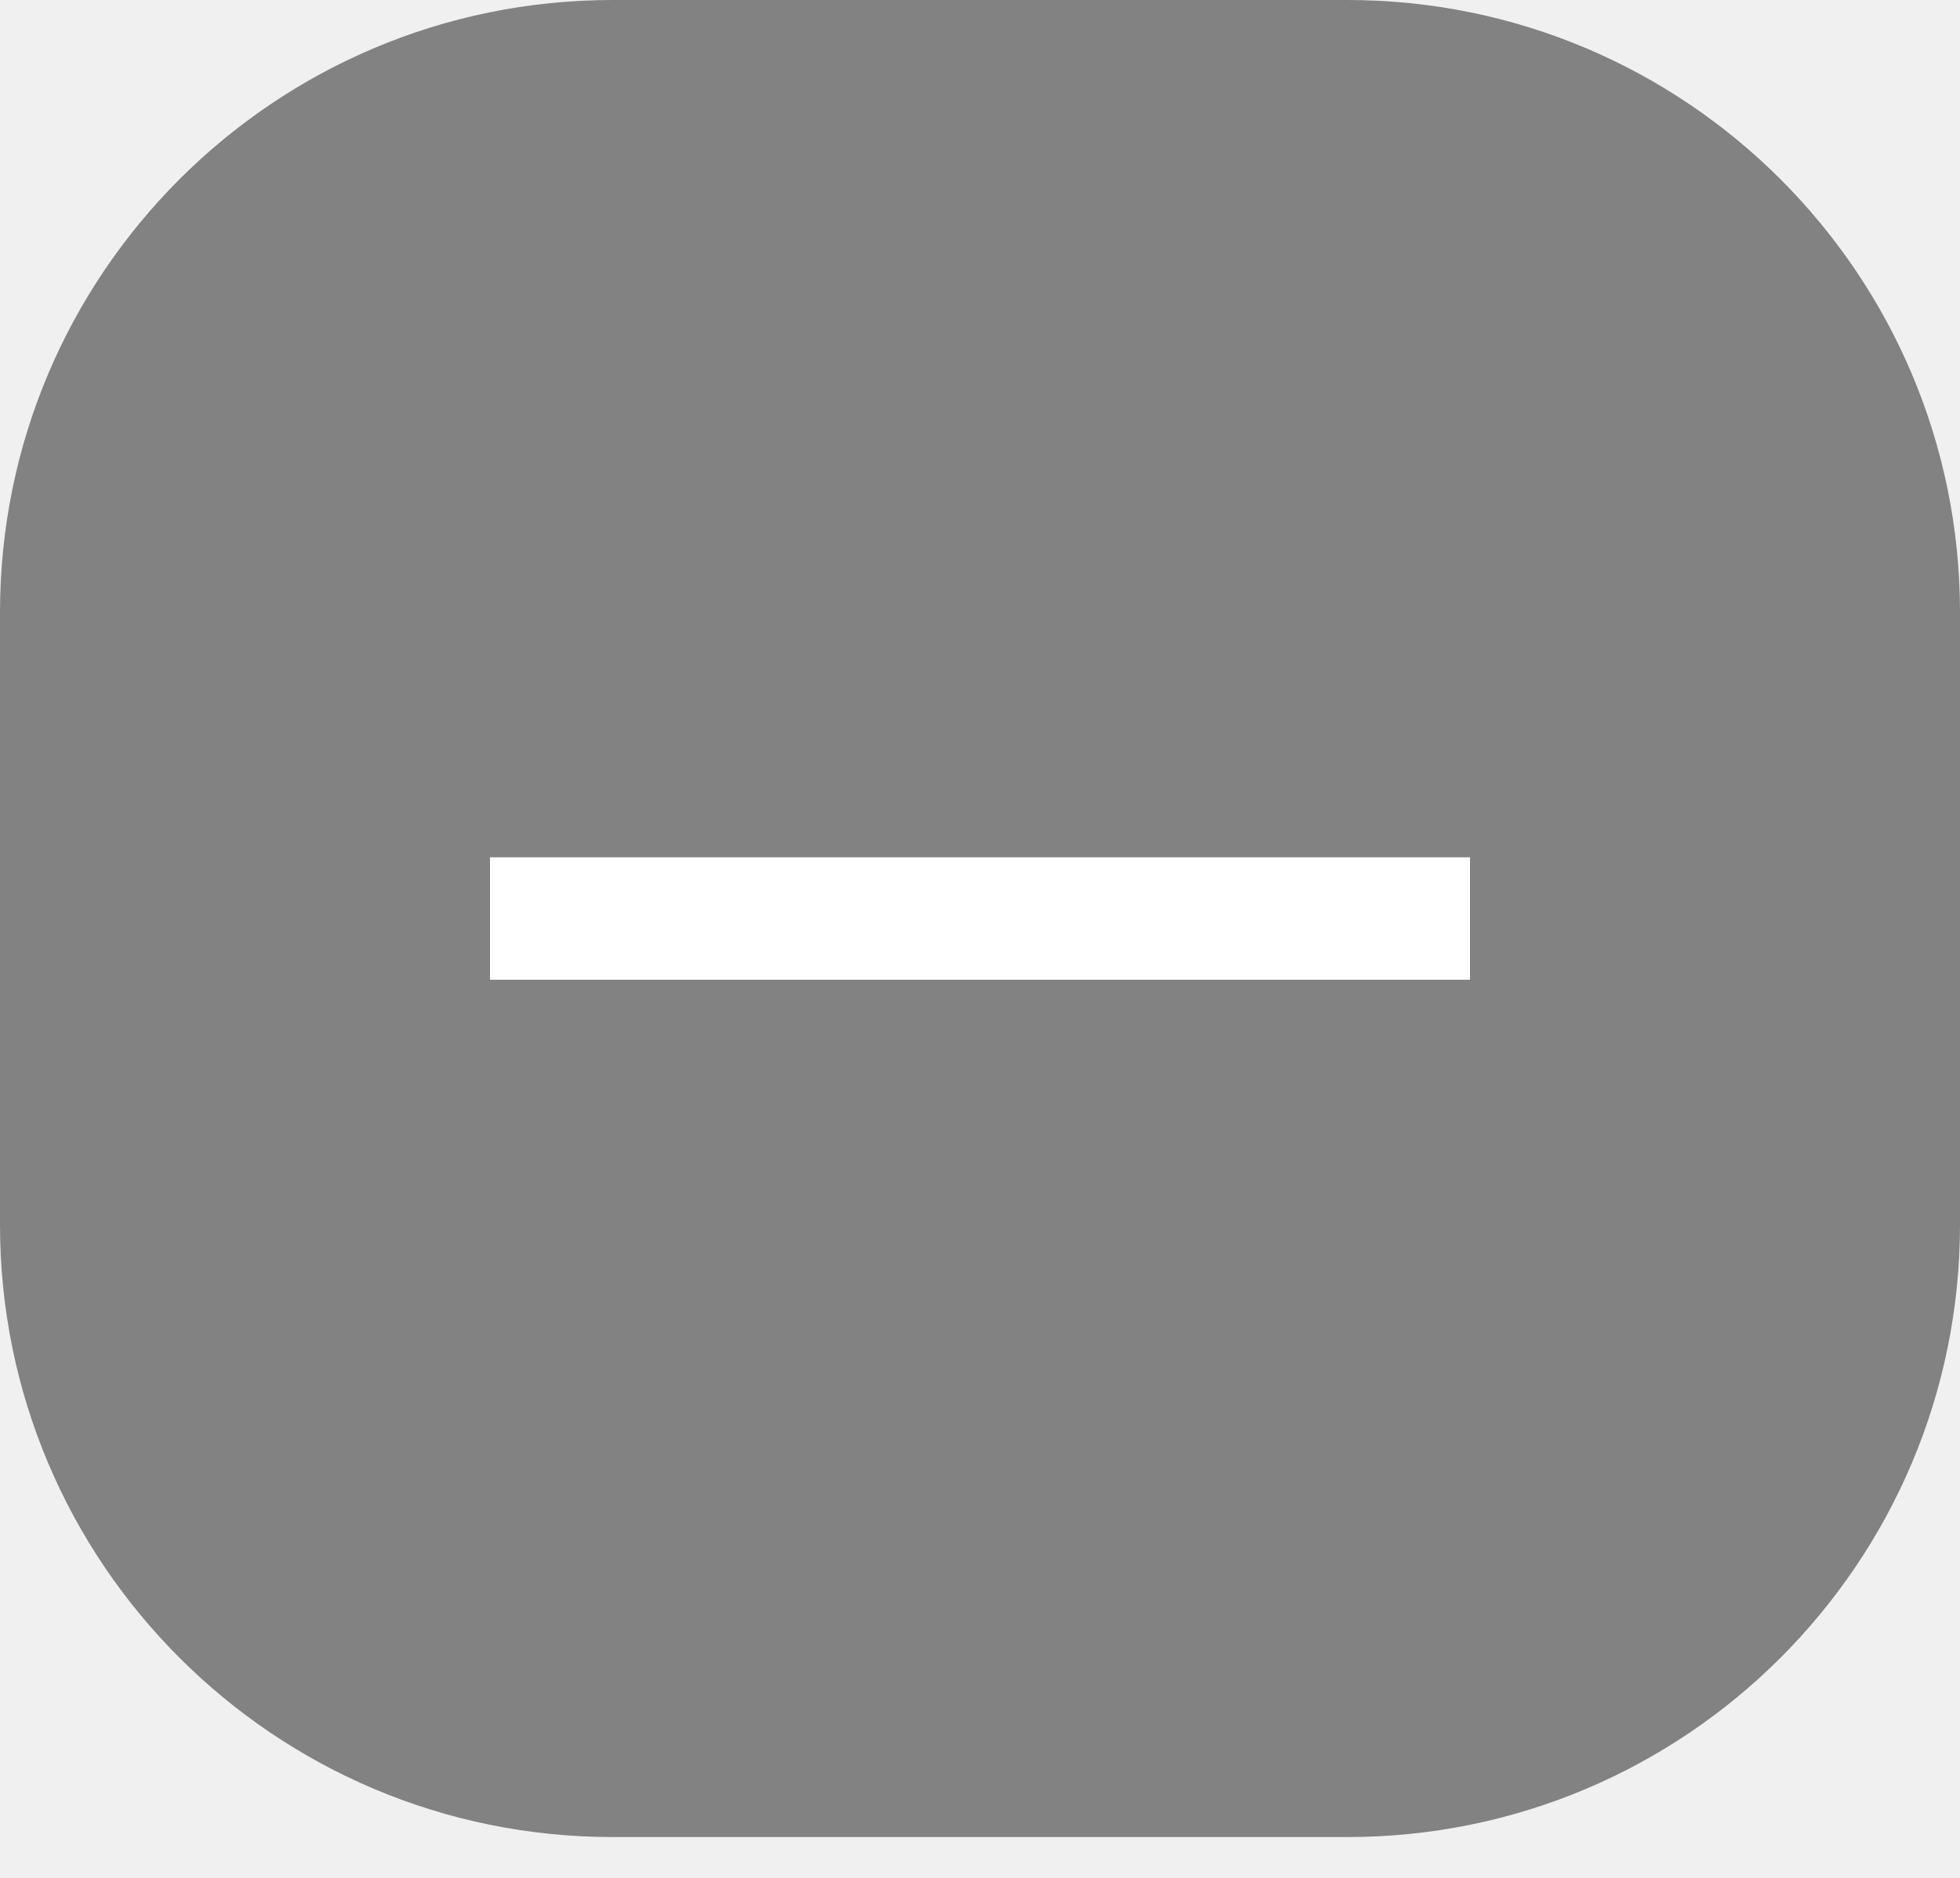
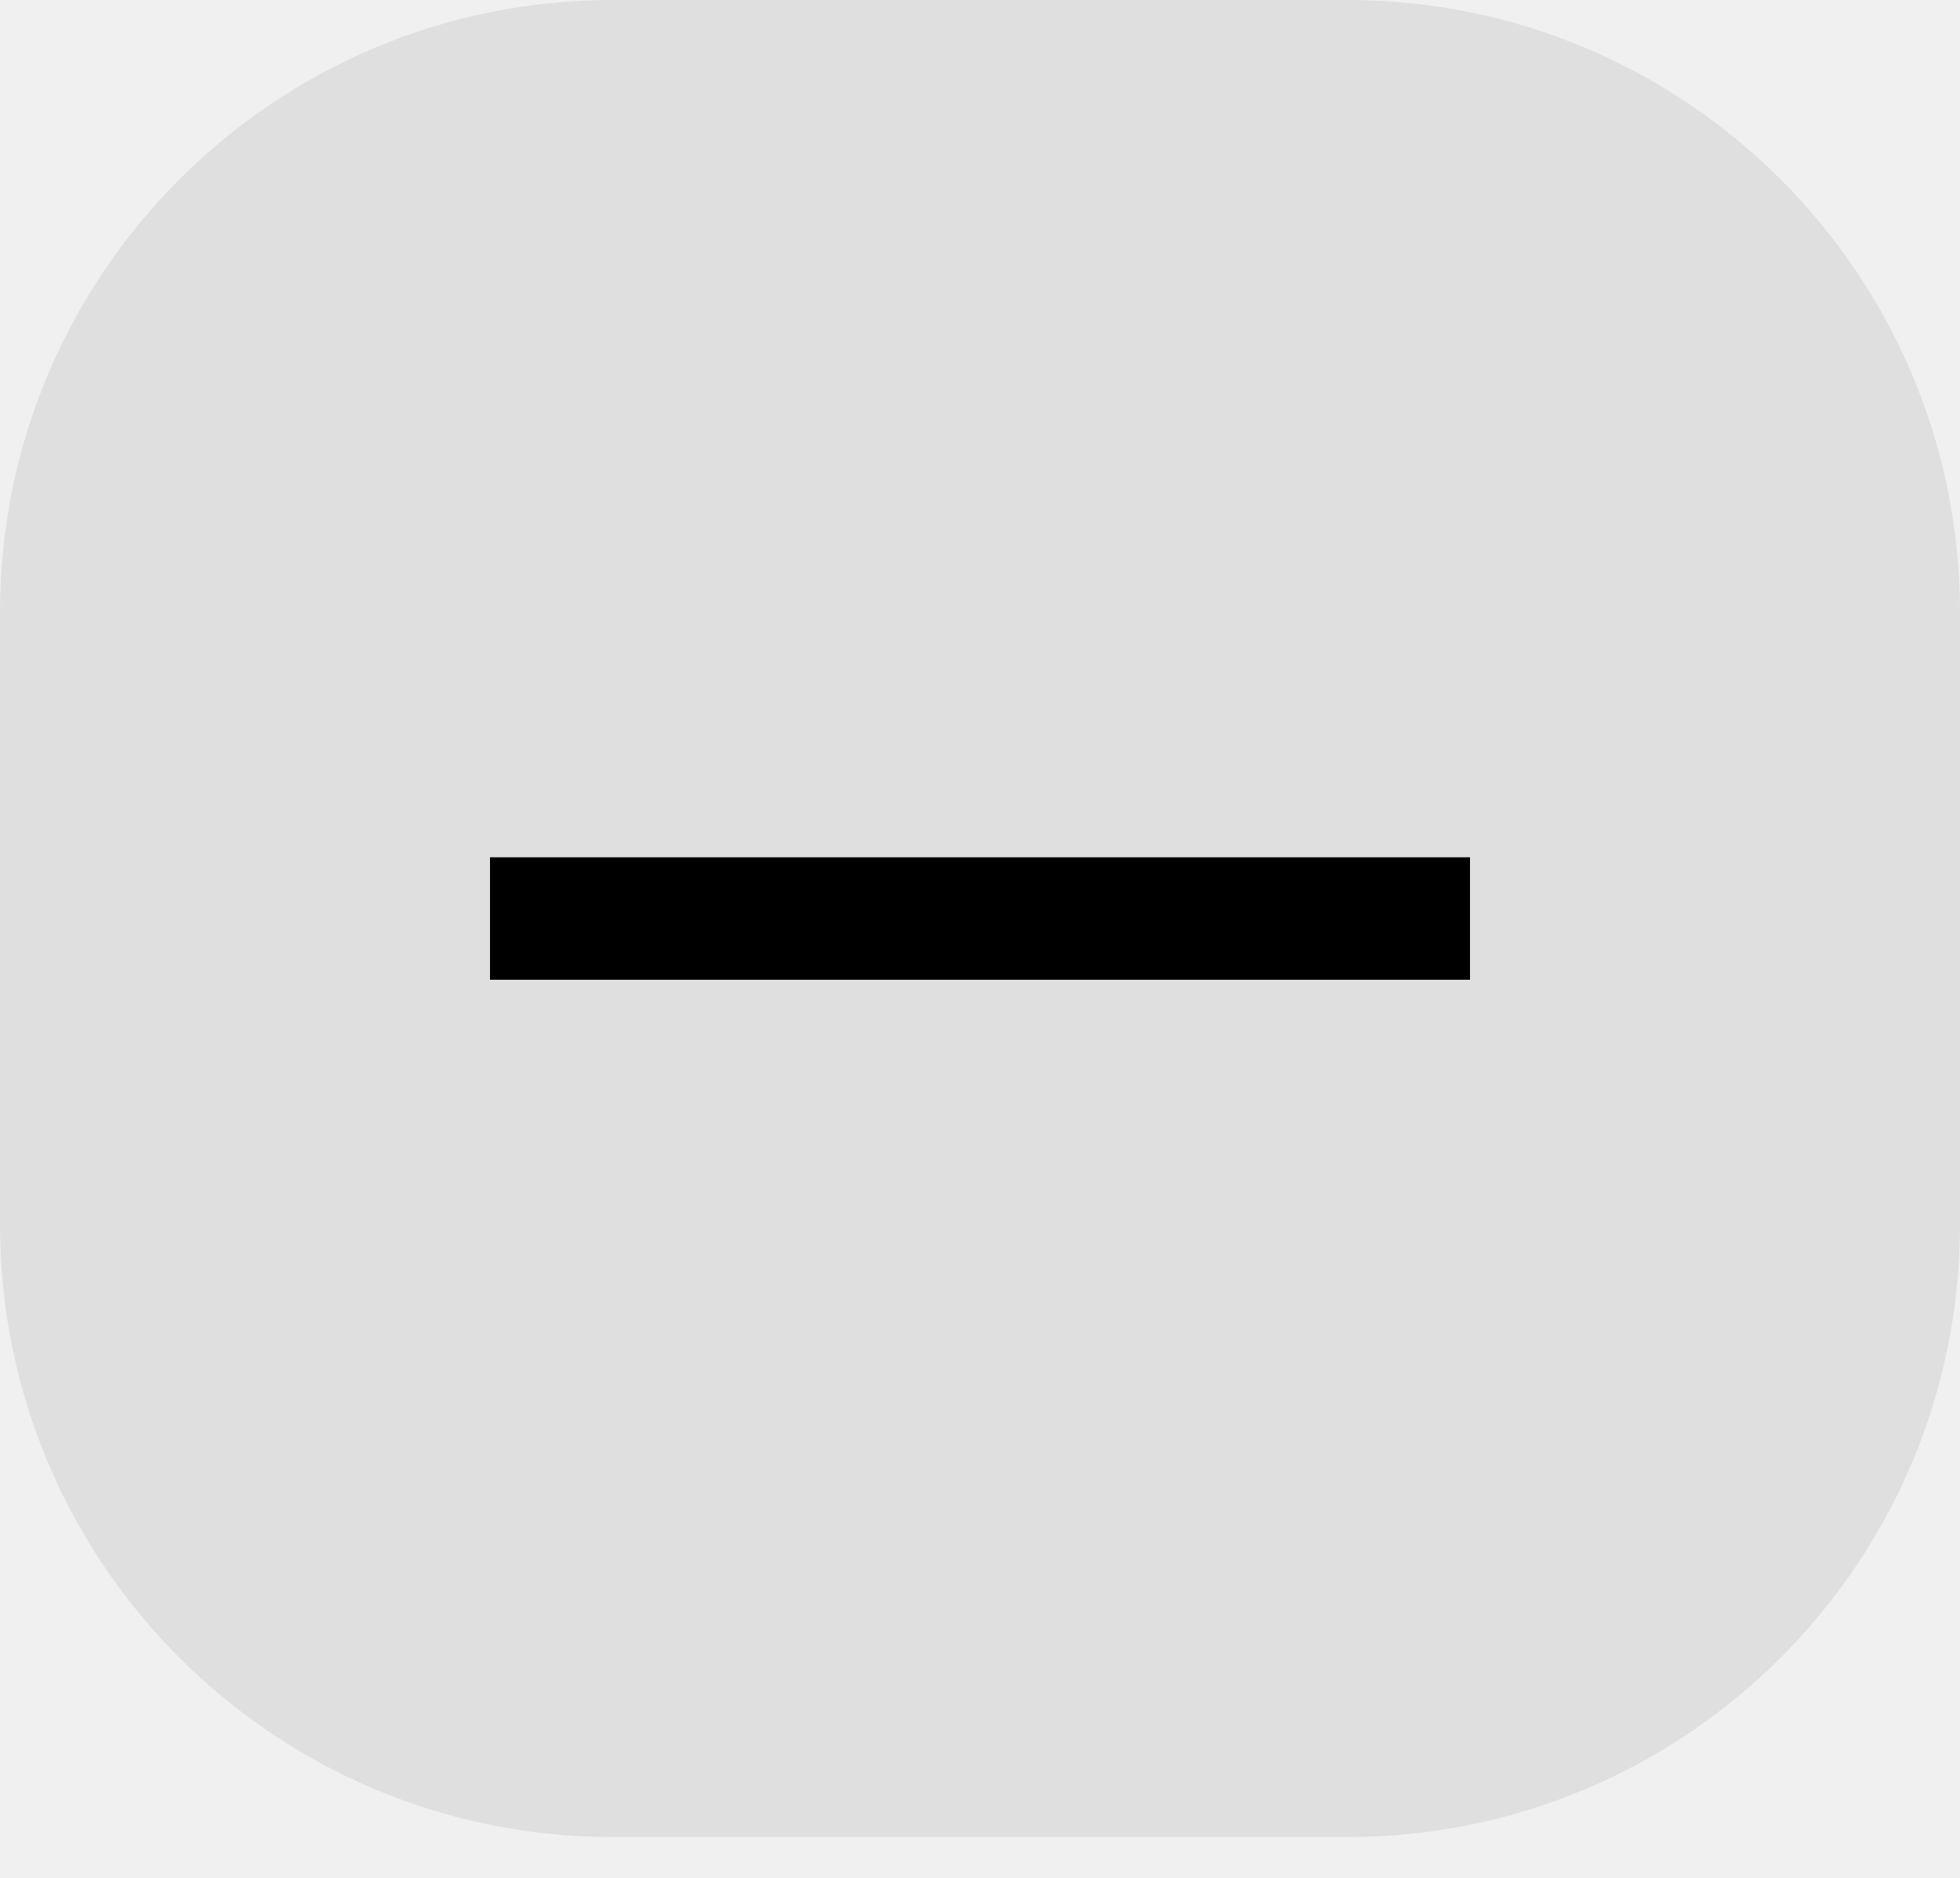
<svg xmlns="http://www.w3.org/2000/svg" width="24" height="23" viewBox="0 0 24 23" fill="none">
-   <rect width="24" height="22.5" rx="7.5" fill="#828282" />
-   <rect x="6" y="10.5" width="12" height="1.5" fill="white" />
+   <rect width="24" height="22.5" rx="7.5" fill="#DFDFDF" />
+   <rect x="6" y="10.5" width="12" height="1.5" fill="black" />
</svg>
